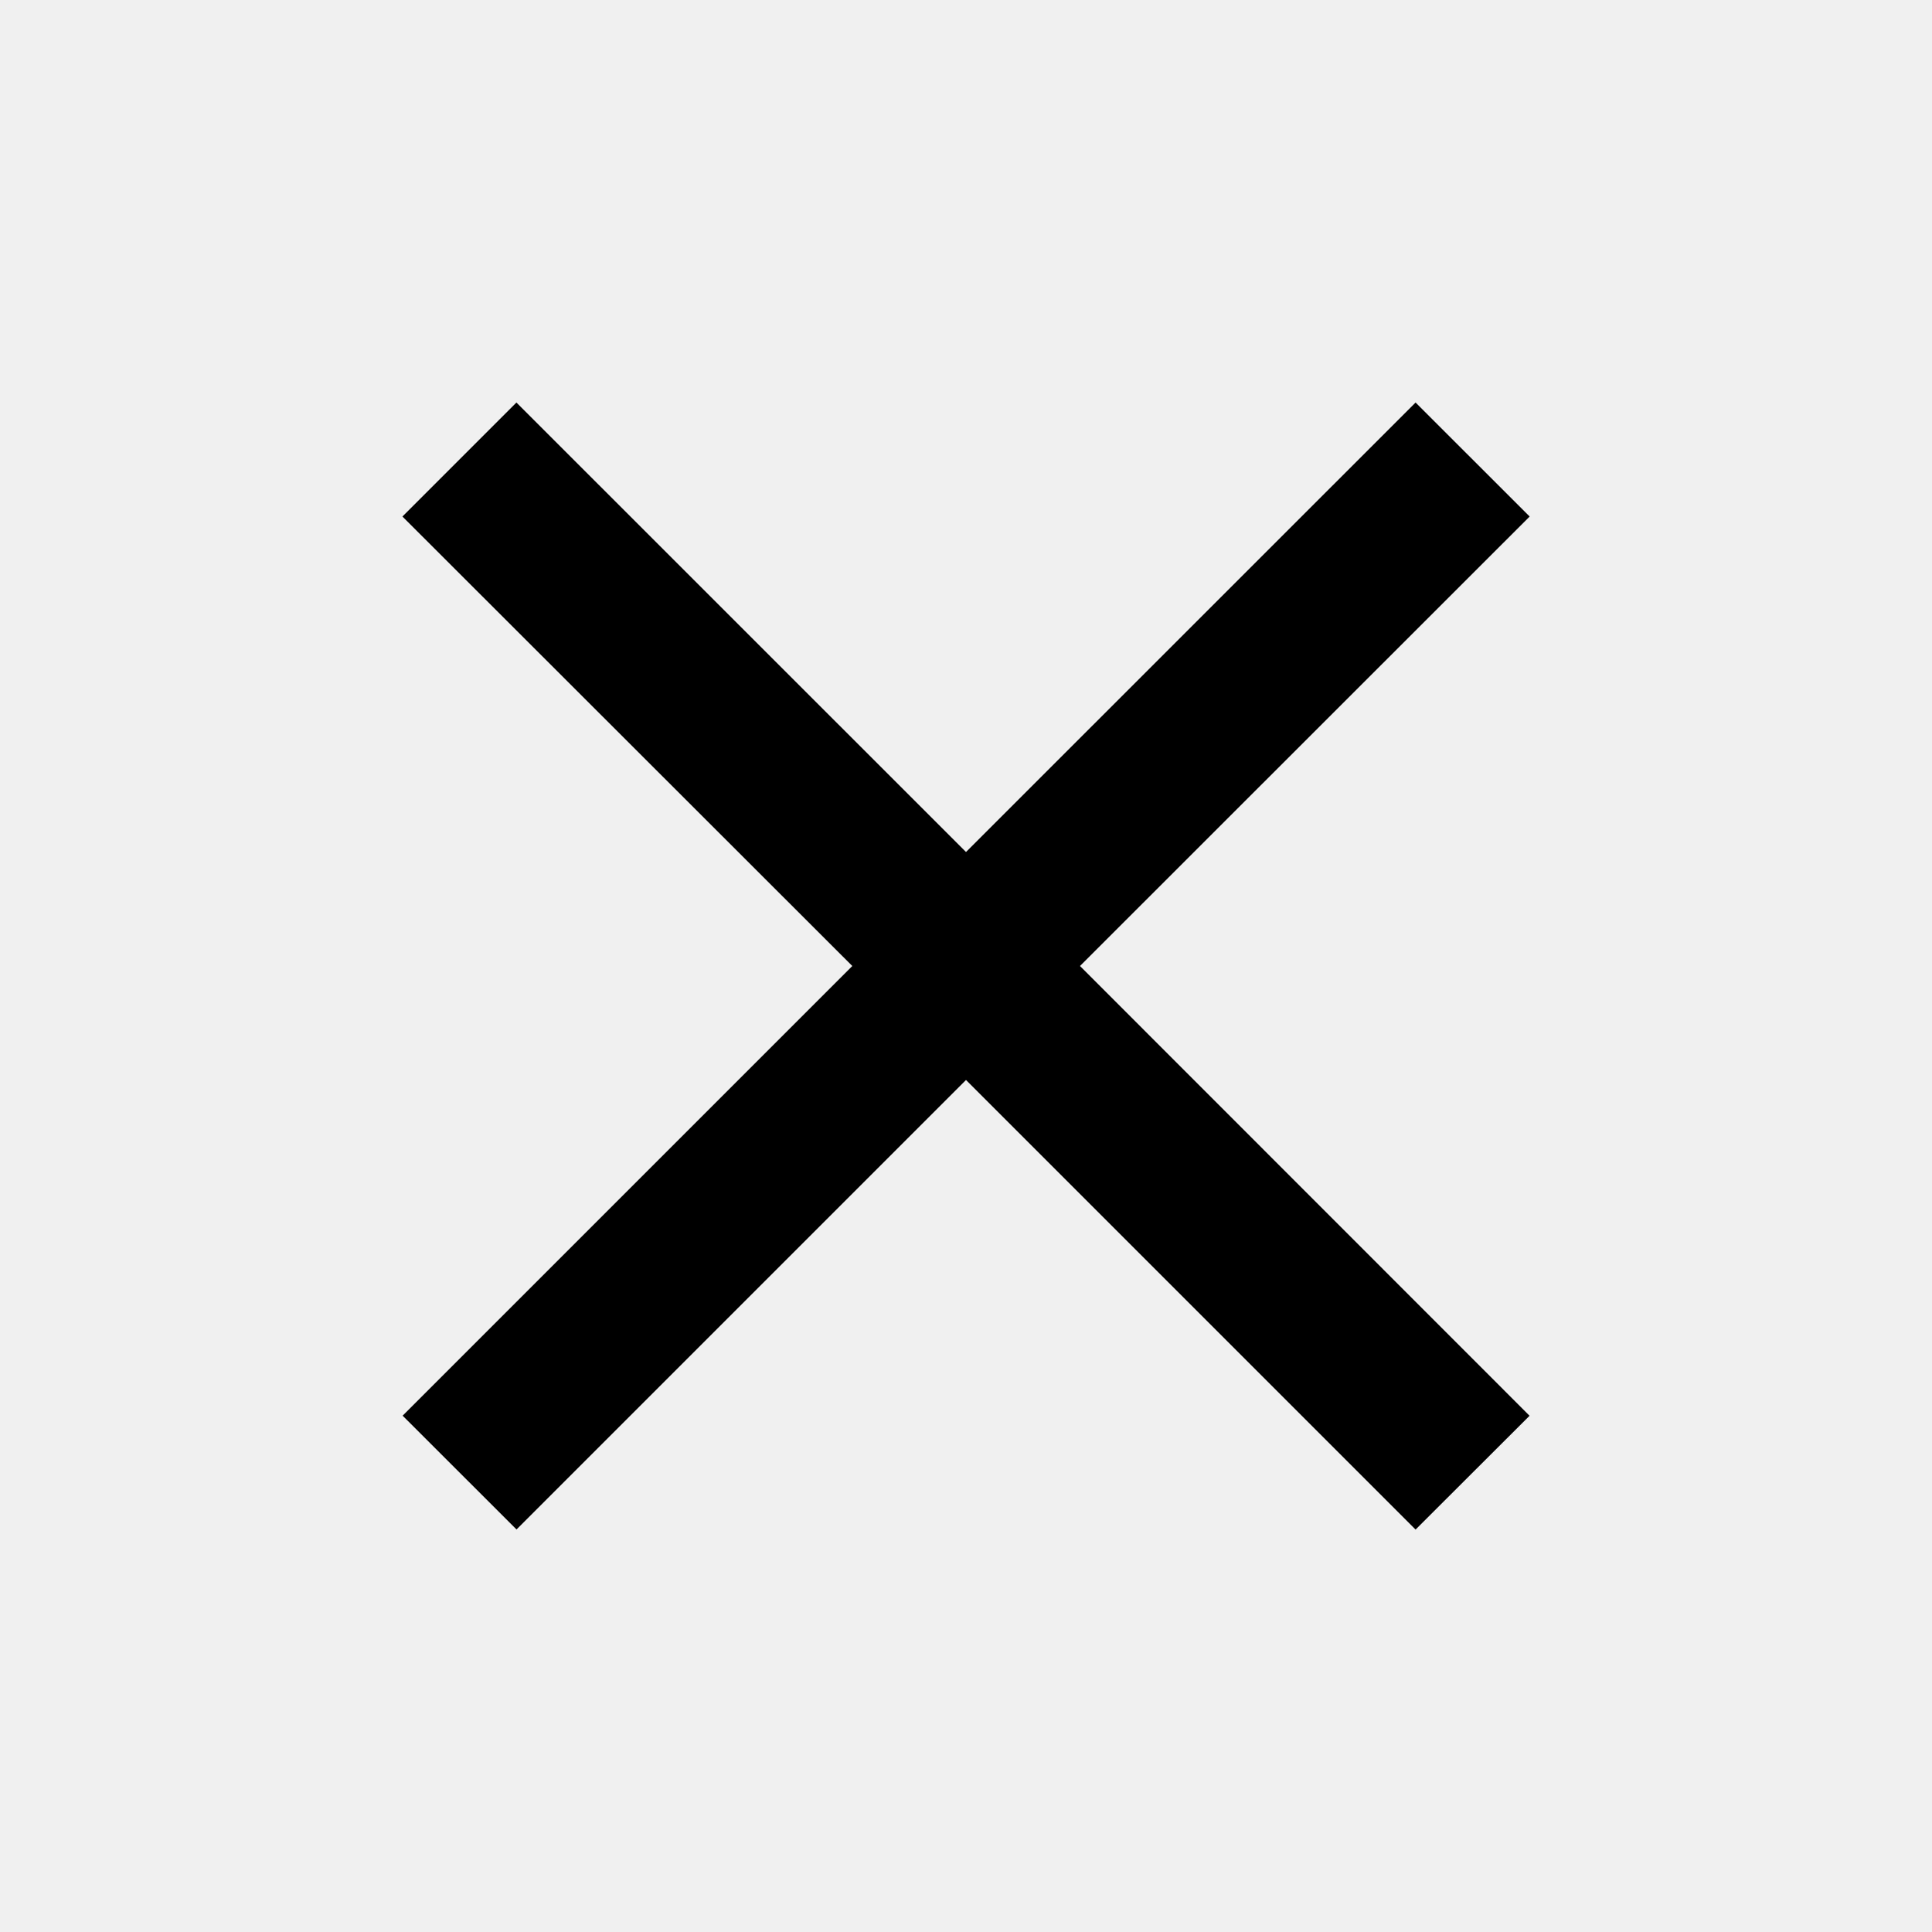
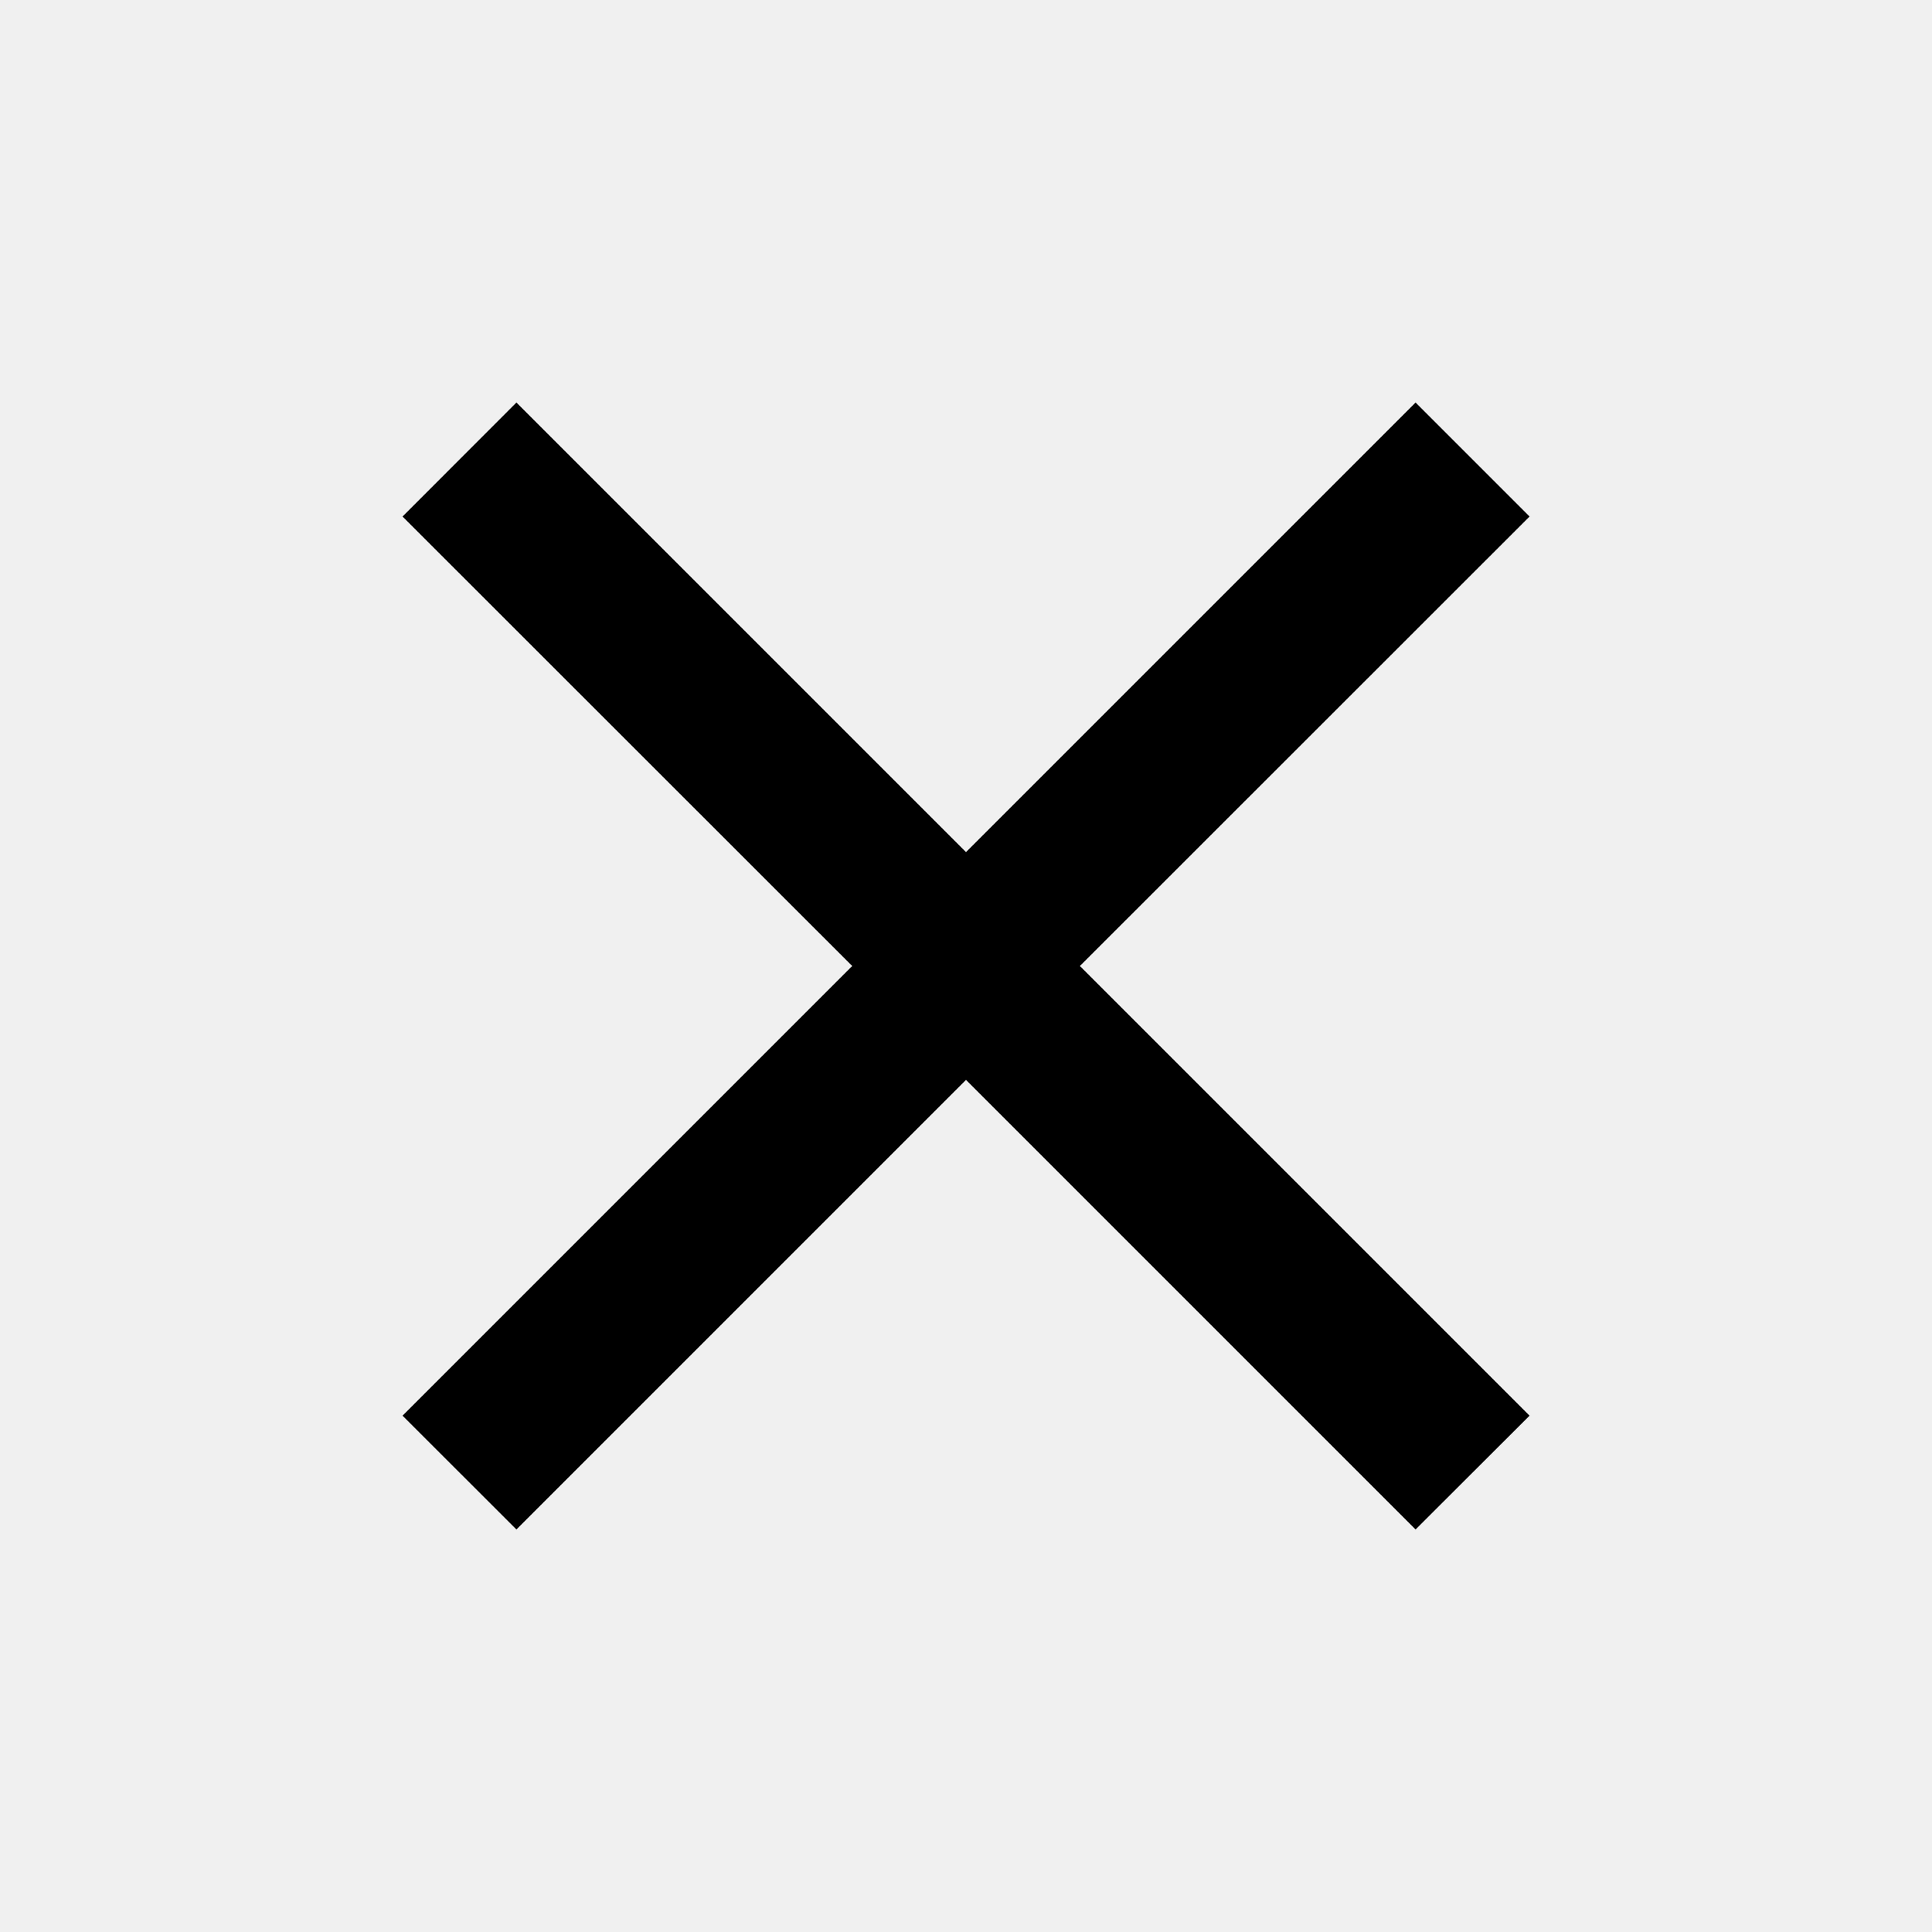
- <svg xmlns="http://www.w3.org/2000/svg" xmlns:xlink="http://www.w3.org/1999/xlink" width="20" height="20">
+ <svg xmlns="http://www.w3.org/2000/svg" xmlns:xlink="http://www.w3.org/1999/xlink" width="20px" height="20px" viewBox="0 0 20 20" version="1.1">
  <defs>
-     <path id="a" d="M14.654 4.167 10 8.82 5.346 4.167l-1.18 1.18L8.823 10l-4.655 4.655 1.179 1.178L10 11.18l4.654 4.654 1.18-1.178L11.18 10l4.655-4.653z" />
+     <polygon id="path-1" points="14.654 4.167 10 8.821 5.346 4.167 4.167 5.347 8.822 10 4.167 14.655 5.346 15.833 10 11.179 14.654 15.833 15.834 14.655 11.179 10 15.834 5.347" />
  </defs>
-   <use fill="#000" xlink:href="#a" fill-rule="evenodd" />
+   <g id="Symbols" stroke="none" stroke-width="1" fill="none" fill-rule="evenodd">
+     <g id="Icons/Actions/close">
+       <mask id="mask-2" fill="white">
+         <use xlink:href="#path-1" />
+       </mask>
+       <use fill="#000000" xlink:href="#path-1" />
+     </g>
+   </g>
</svg>
